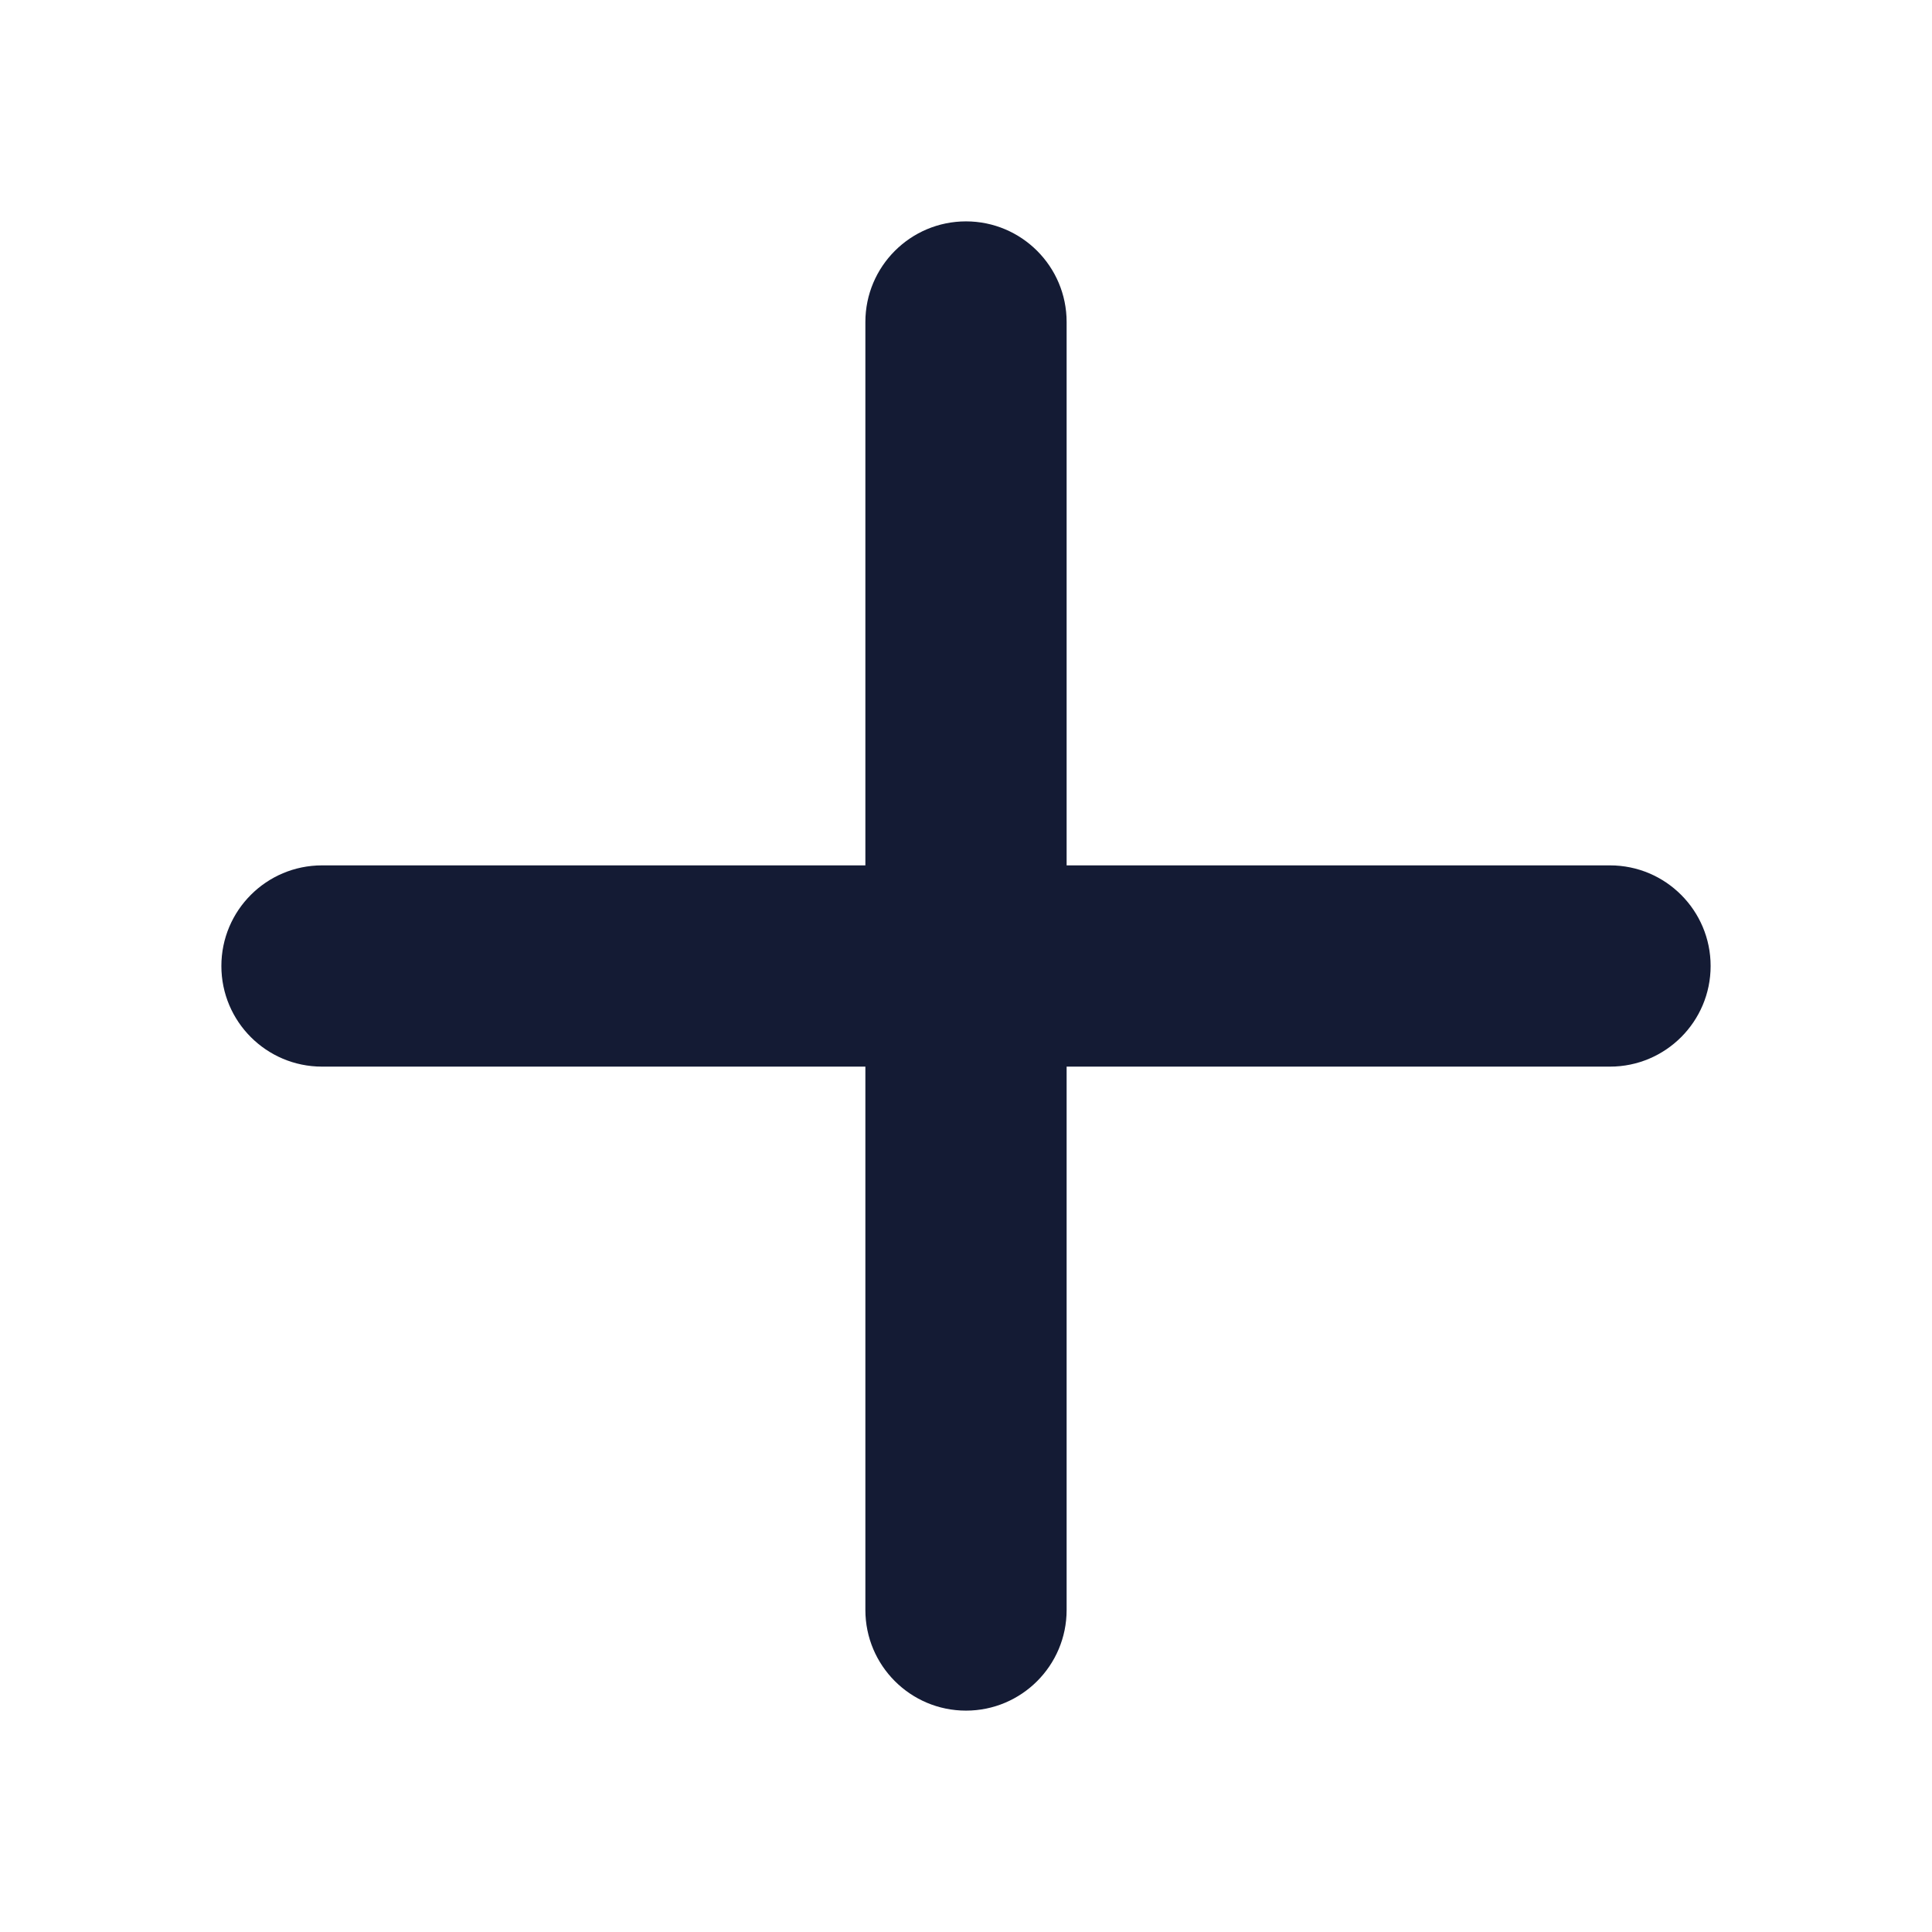
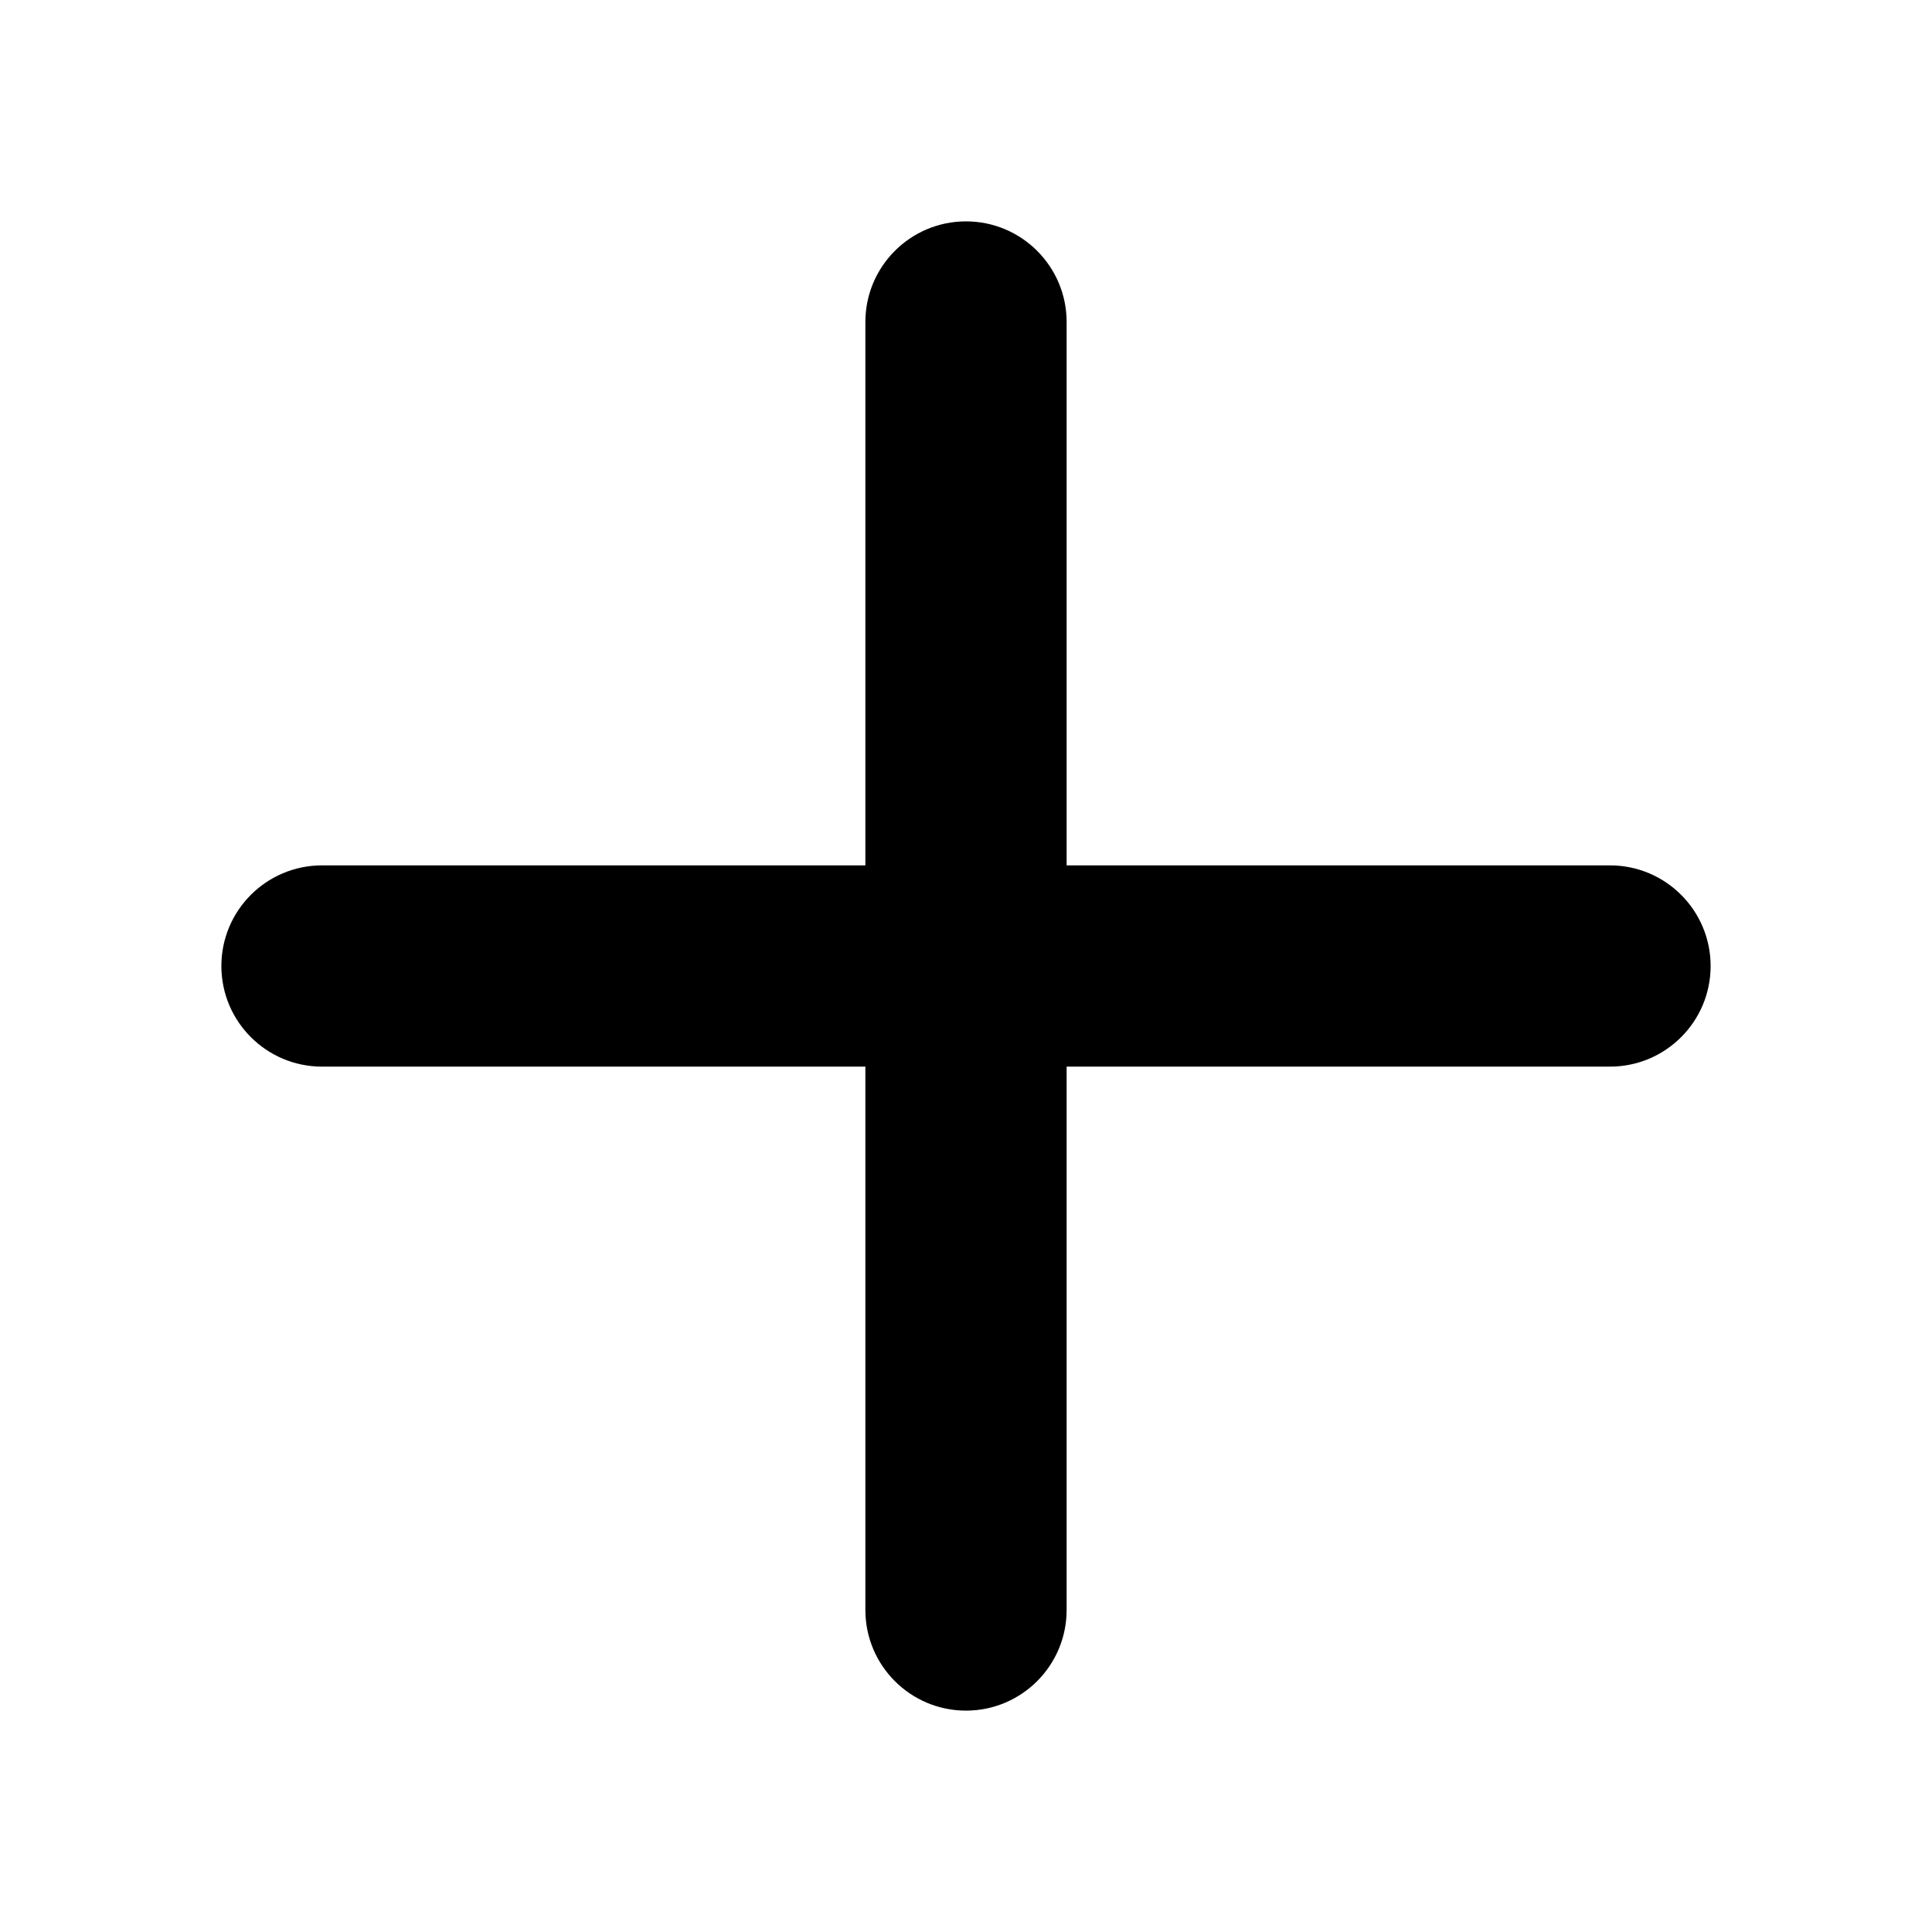
<svg xmlns="http://www.w3.org/2000/svg" width="24" height="24" viewBox="0 0 24 24" fill="none">
-   <path fill-rule="evenodd" clip-rule="evenodd" d="M12 2.75C12.69 2.75 13.25 3.31 13.25 4V20C13.25 20.69 12.69 21.25 12 21.25C11.31 21.25 10.75 20.69 10.75 20V4C10.75 3.31 11.31 2.75 12 2.75Z" fill="#141B34" />
-   <path fill-rule="evenodd" clip-rule="evenodd" d="M2.75 12C2.75 11.31 3.31 10.75 4 10.75H20C20.69 10.75 21.25 11.31 21.25 12C21.25 12.69 20.69 13.25 20 13.25H4C3.31 13.25 2.75 12.69 2.75 12Z" fill="#141B34" />
+   <path fill-rule="evenodd" clip-rule="evenodd" d="M12 2.75C12.69 2.75 13.25 3.31 13.25 4V20C13.25 20.69 12.69 21.25 12 21.25C11.31 21.25 10.75 20.69 10.75 20V4C10.75 3.31 11.31 2.75 12 2.75Z" fill="currentColor" />
+   <path fill-rule="evenodd" clip-rule="evenodd" d="M2.75 12C2.75 11.31 3.31 10.75 4 10.75H20C20.69 10.75 21.25 11.31 21.25 12C21.25 12.69 20.69 13.25 20 13.25H4C3.31 13.25 2.75 12.69 2.75 12Z" fill="currentColor" />
</svg>
